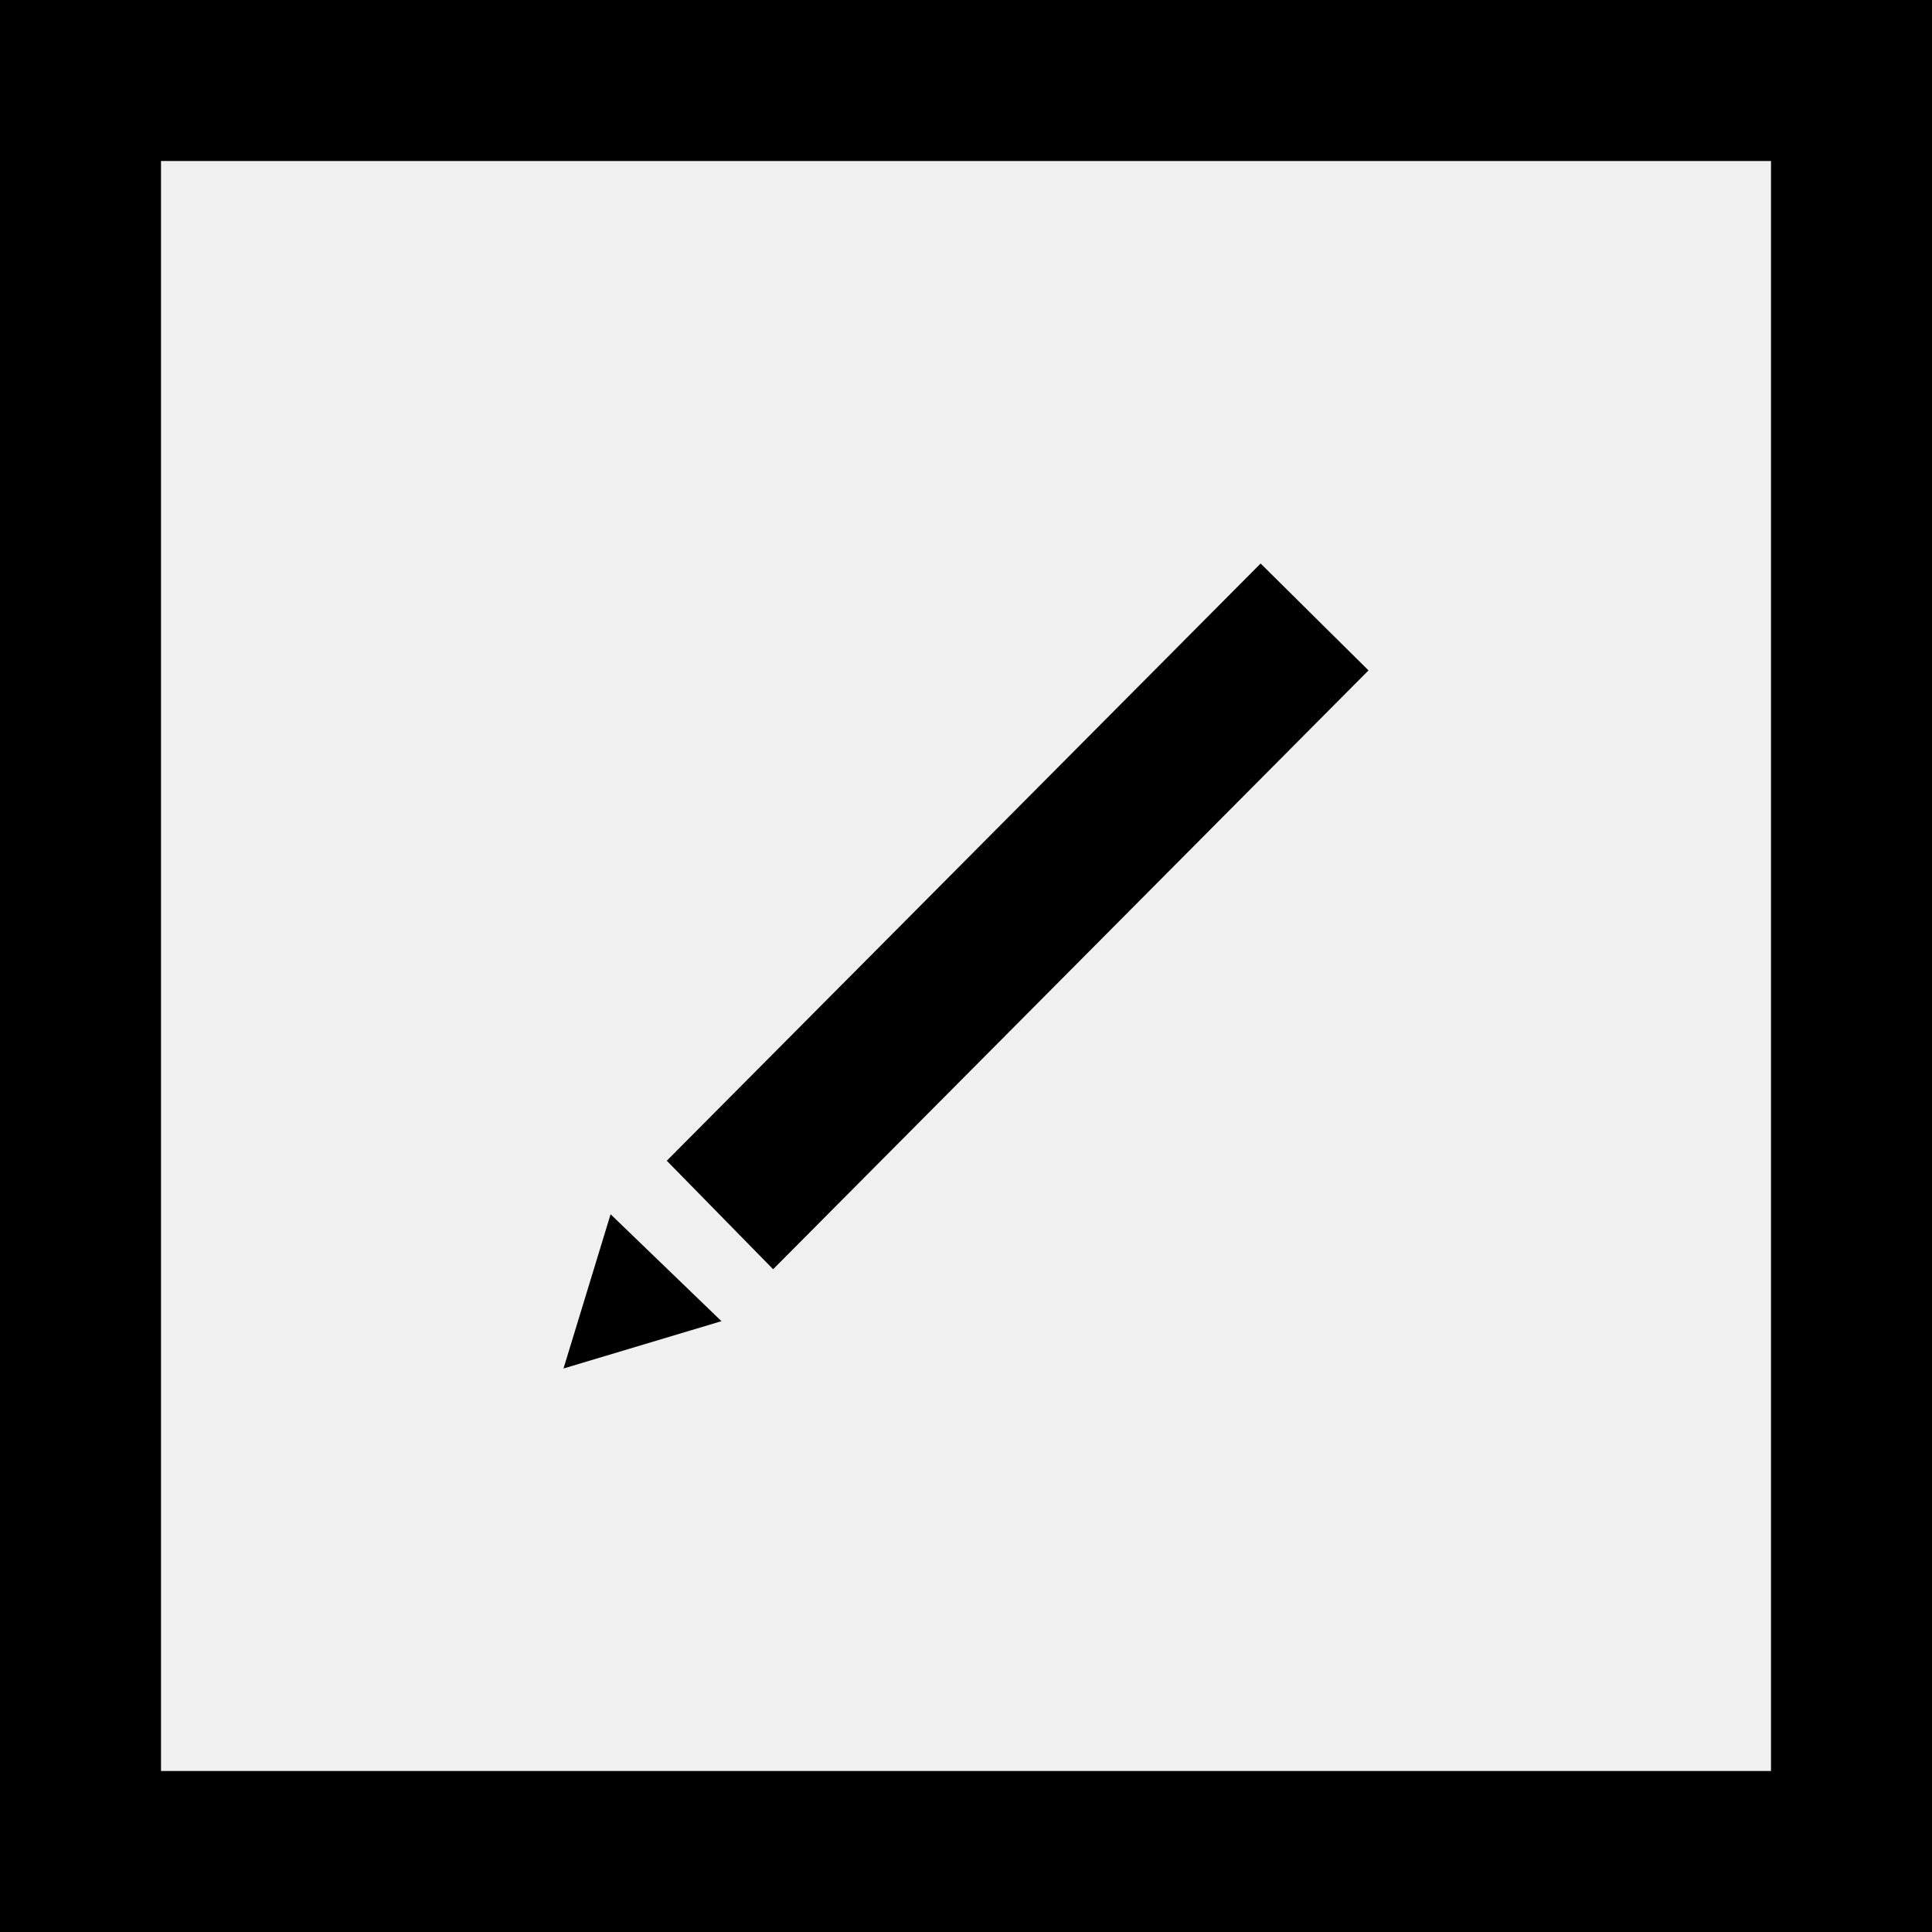
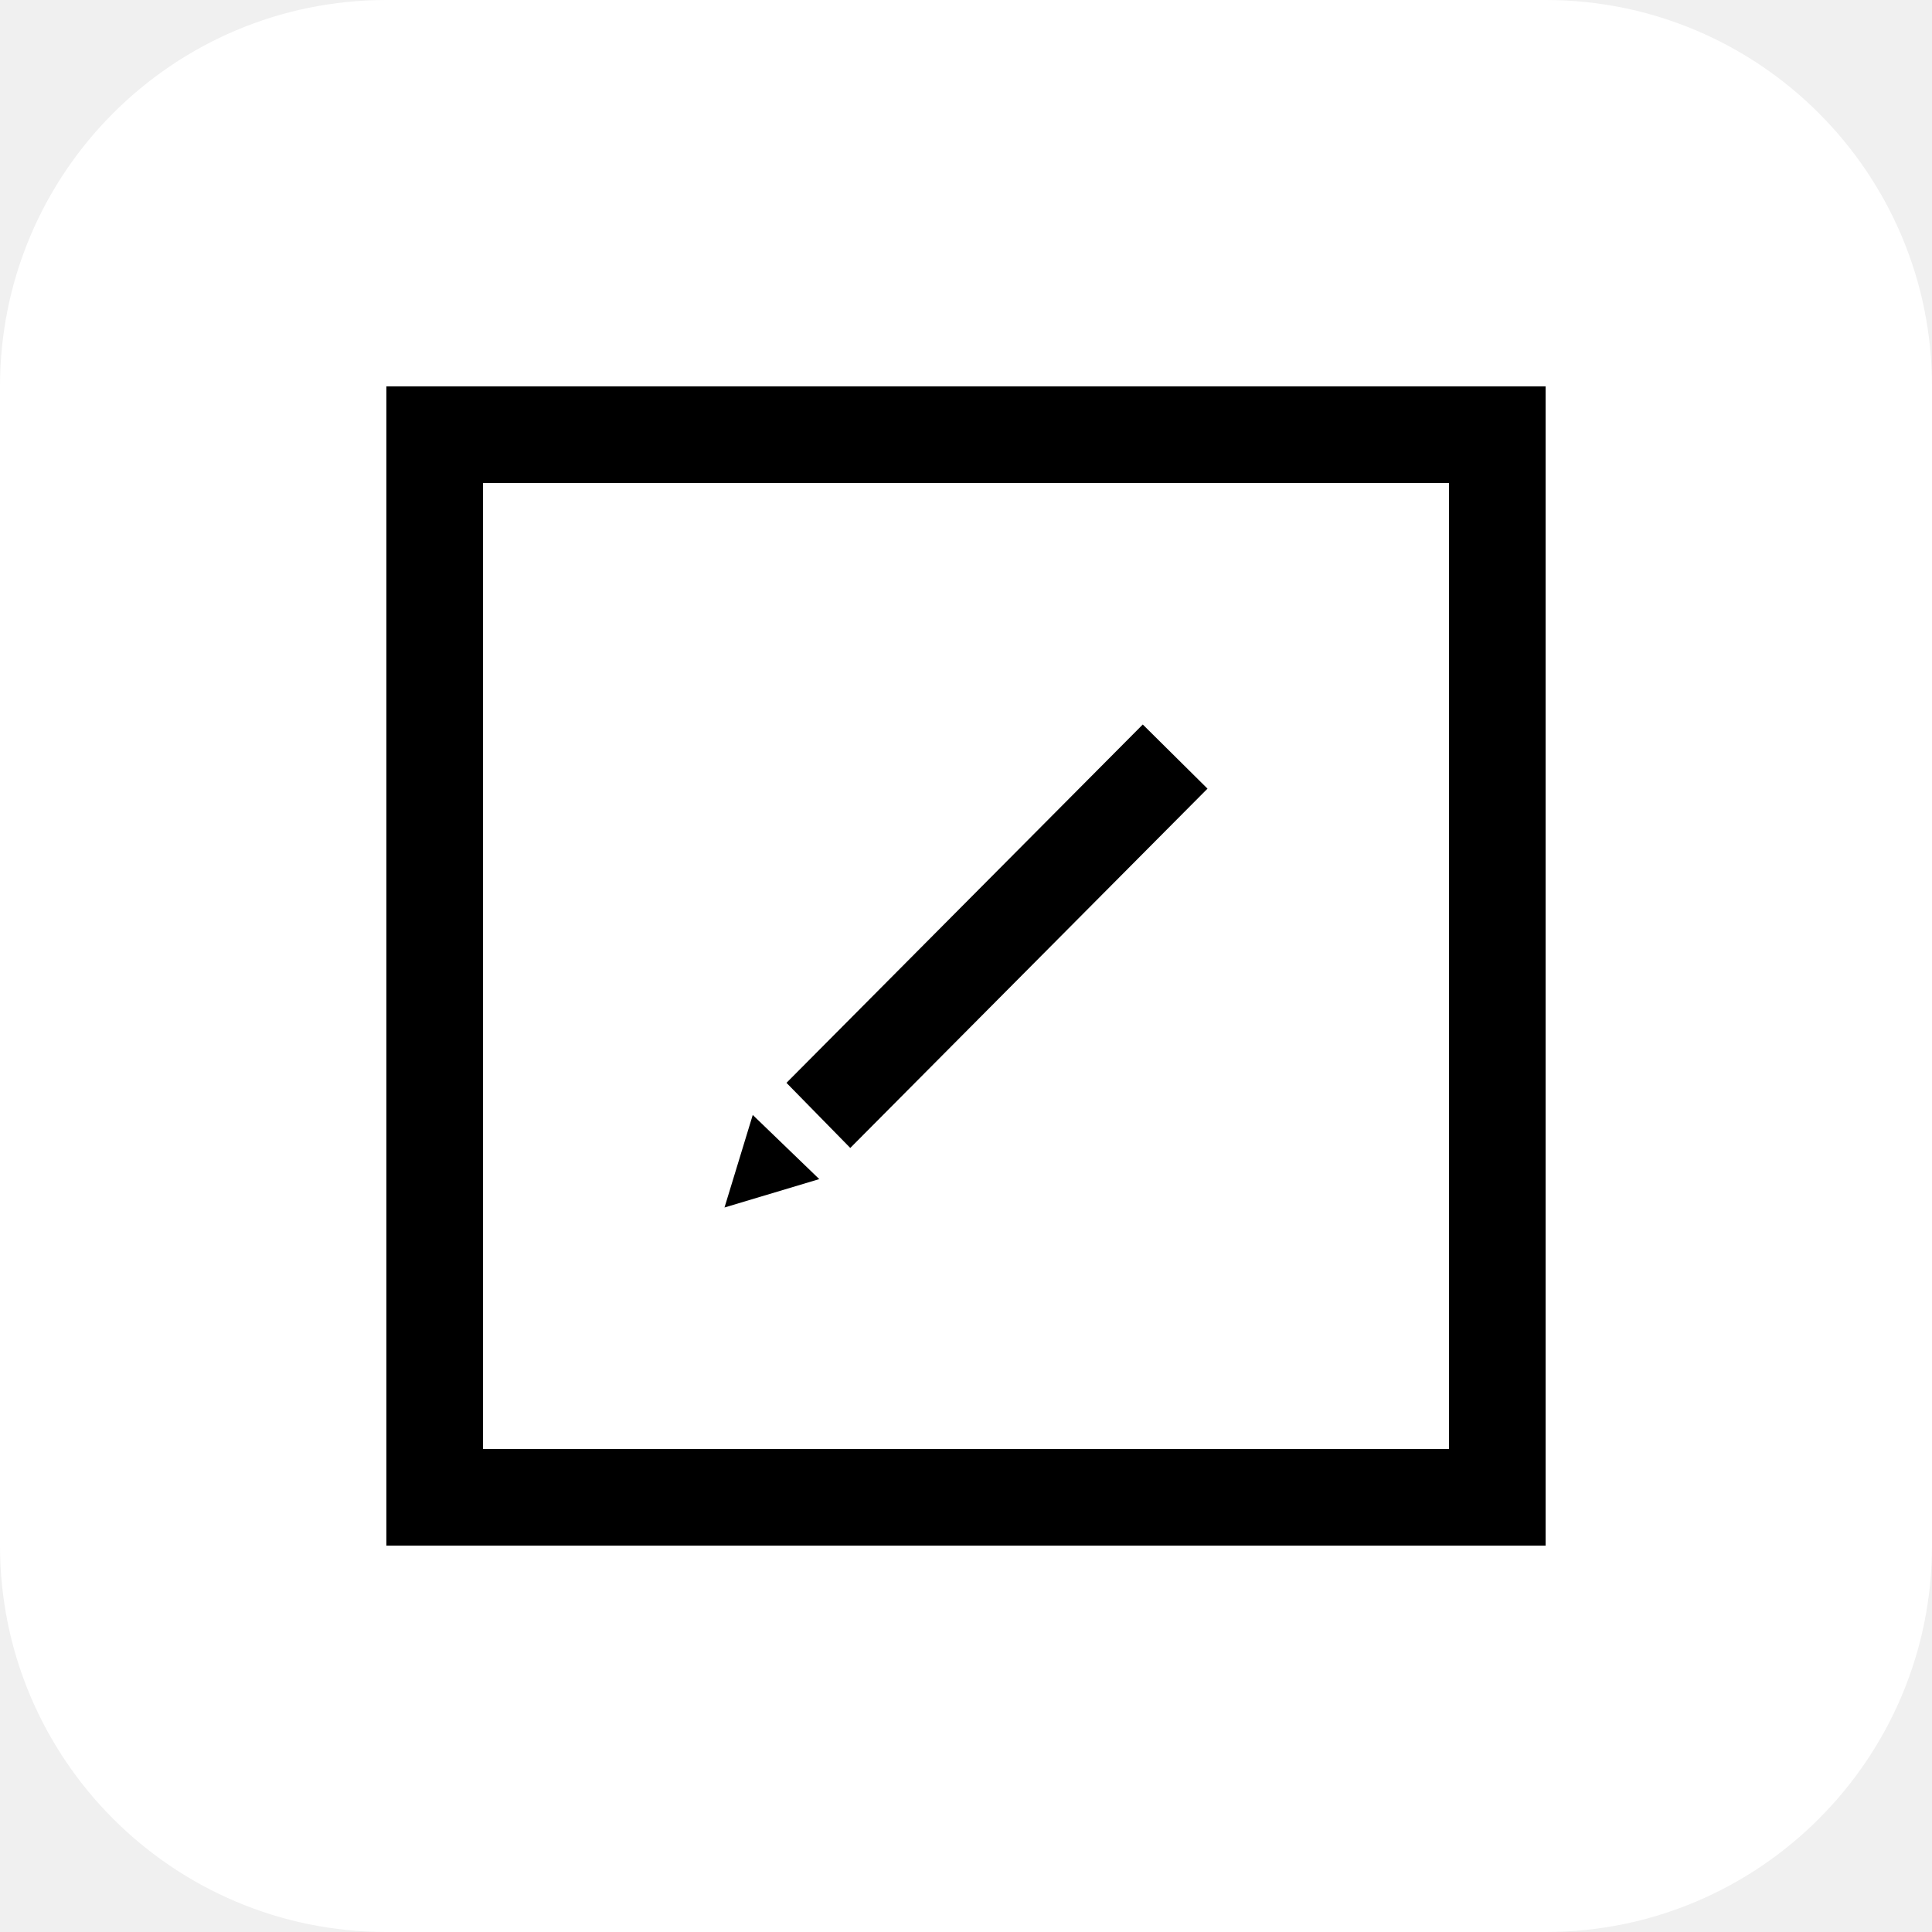
- <svg xmlns="http://www.w3.org/2000/svg" width="24" height="24" viewBox="0 0 24 24" fill="none">
-   <rect x="1" y="1" width="22" height="22" stroke="black" stroke-width="2" />
-   <path d="M17 8.328L9.604 15.767L8.283 14.419L15.66 7L17 8.328ZM7 17L8.962 16.412L7.585 15.084L7 17Z" fill="black" />
+ <svg xmlns="http://www.w3.org/2000/svg" width="40" height="40" viewBox="0 0 40 40" fill="none">
+   <rect width="40" height="40" rx="8" fill="white" />
+   <rect x="9" y="9" width="22" height="22" fill="white" stroke="black" stroke-width="2" />
+   <path d="M25 16.328L17.604 23.767L16.283 22.419L23.66 15L25 16.328ZM15 25L16.962 24.412L15.585 23.084L15 25Z" fill="black" />
</svg>
